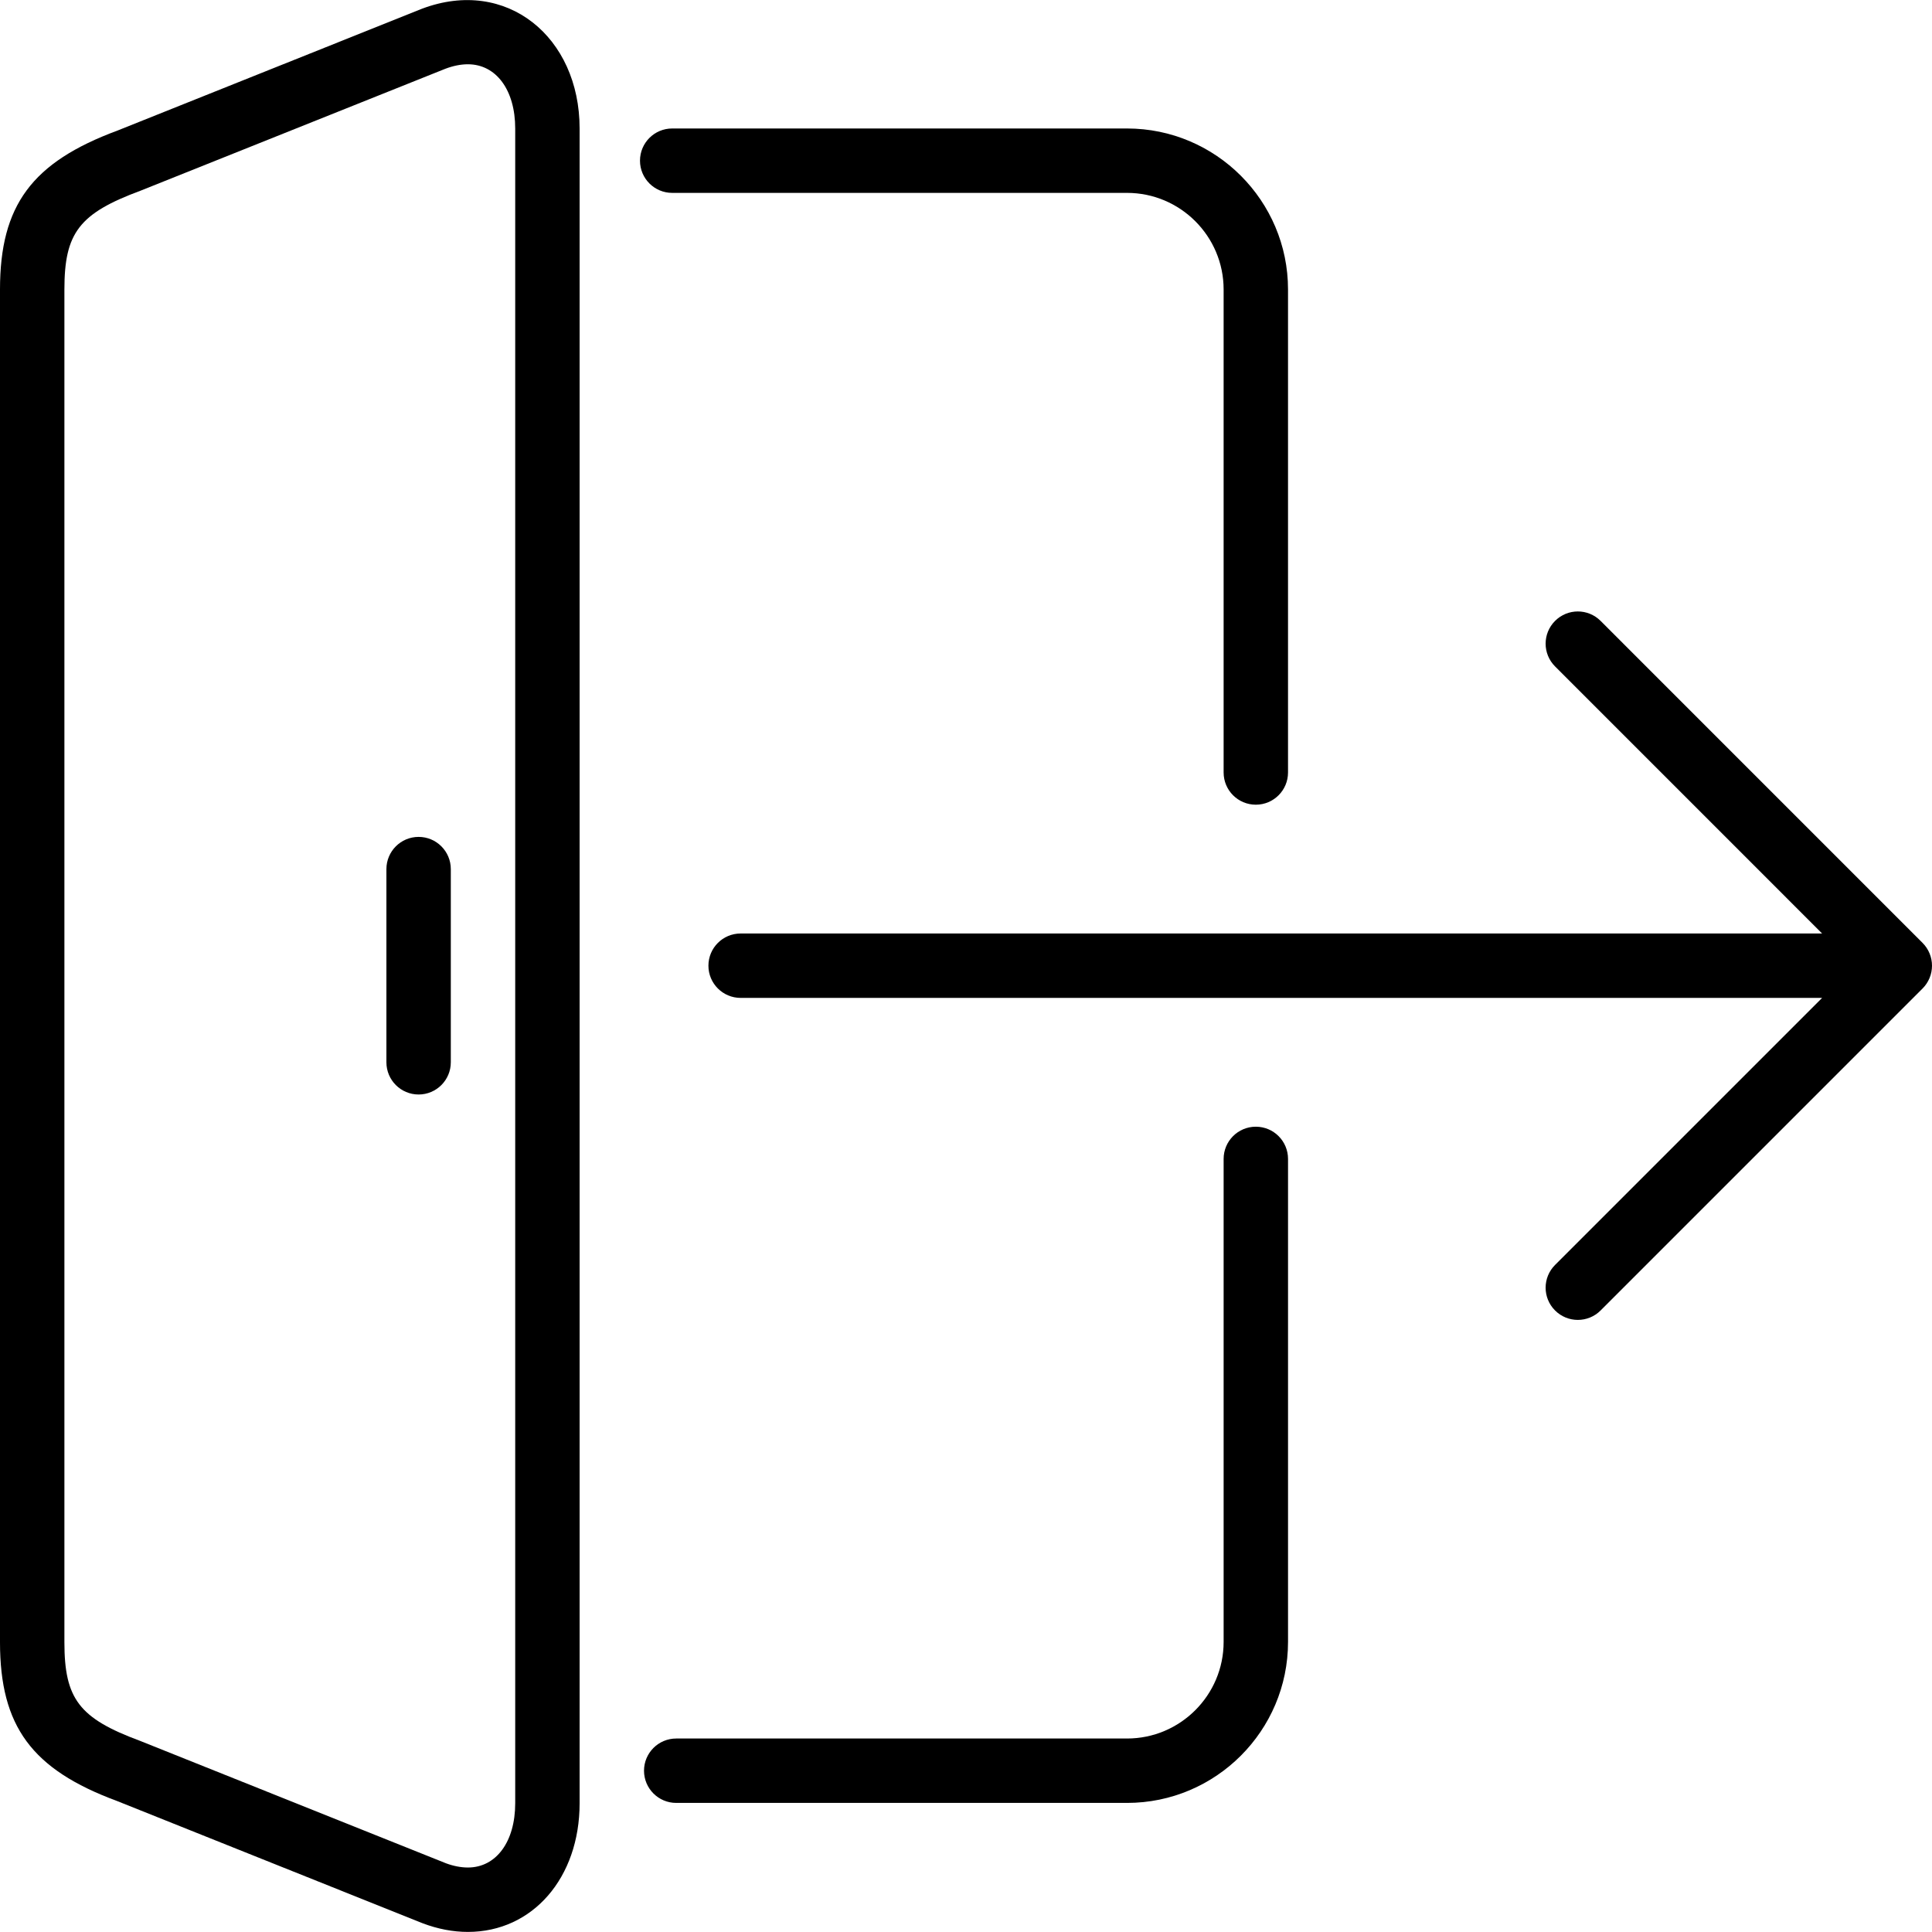
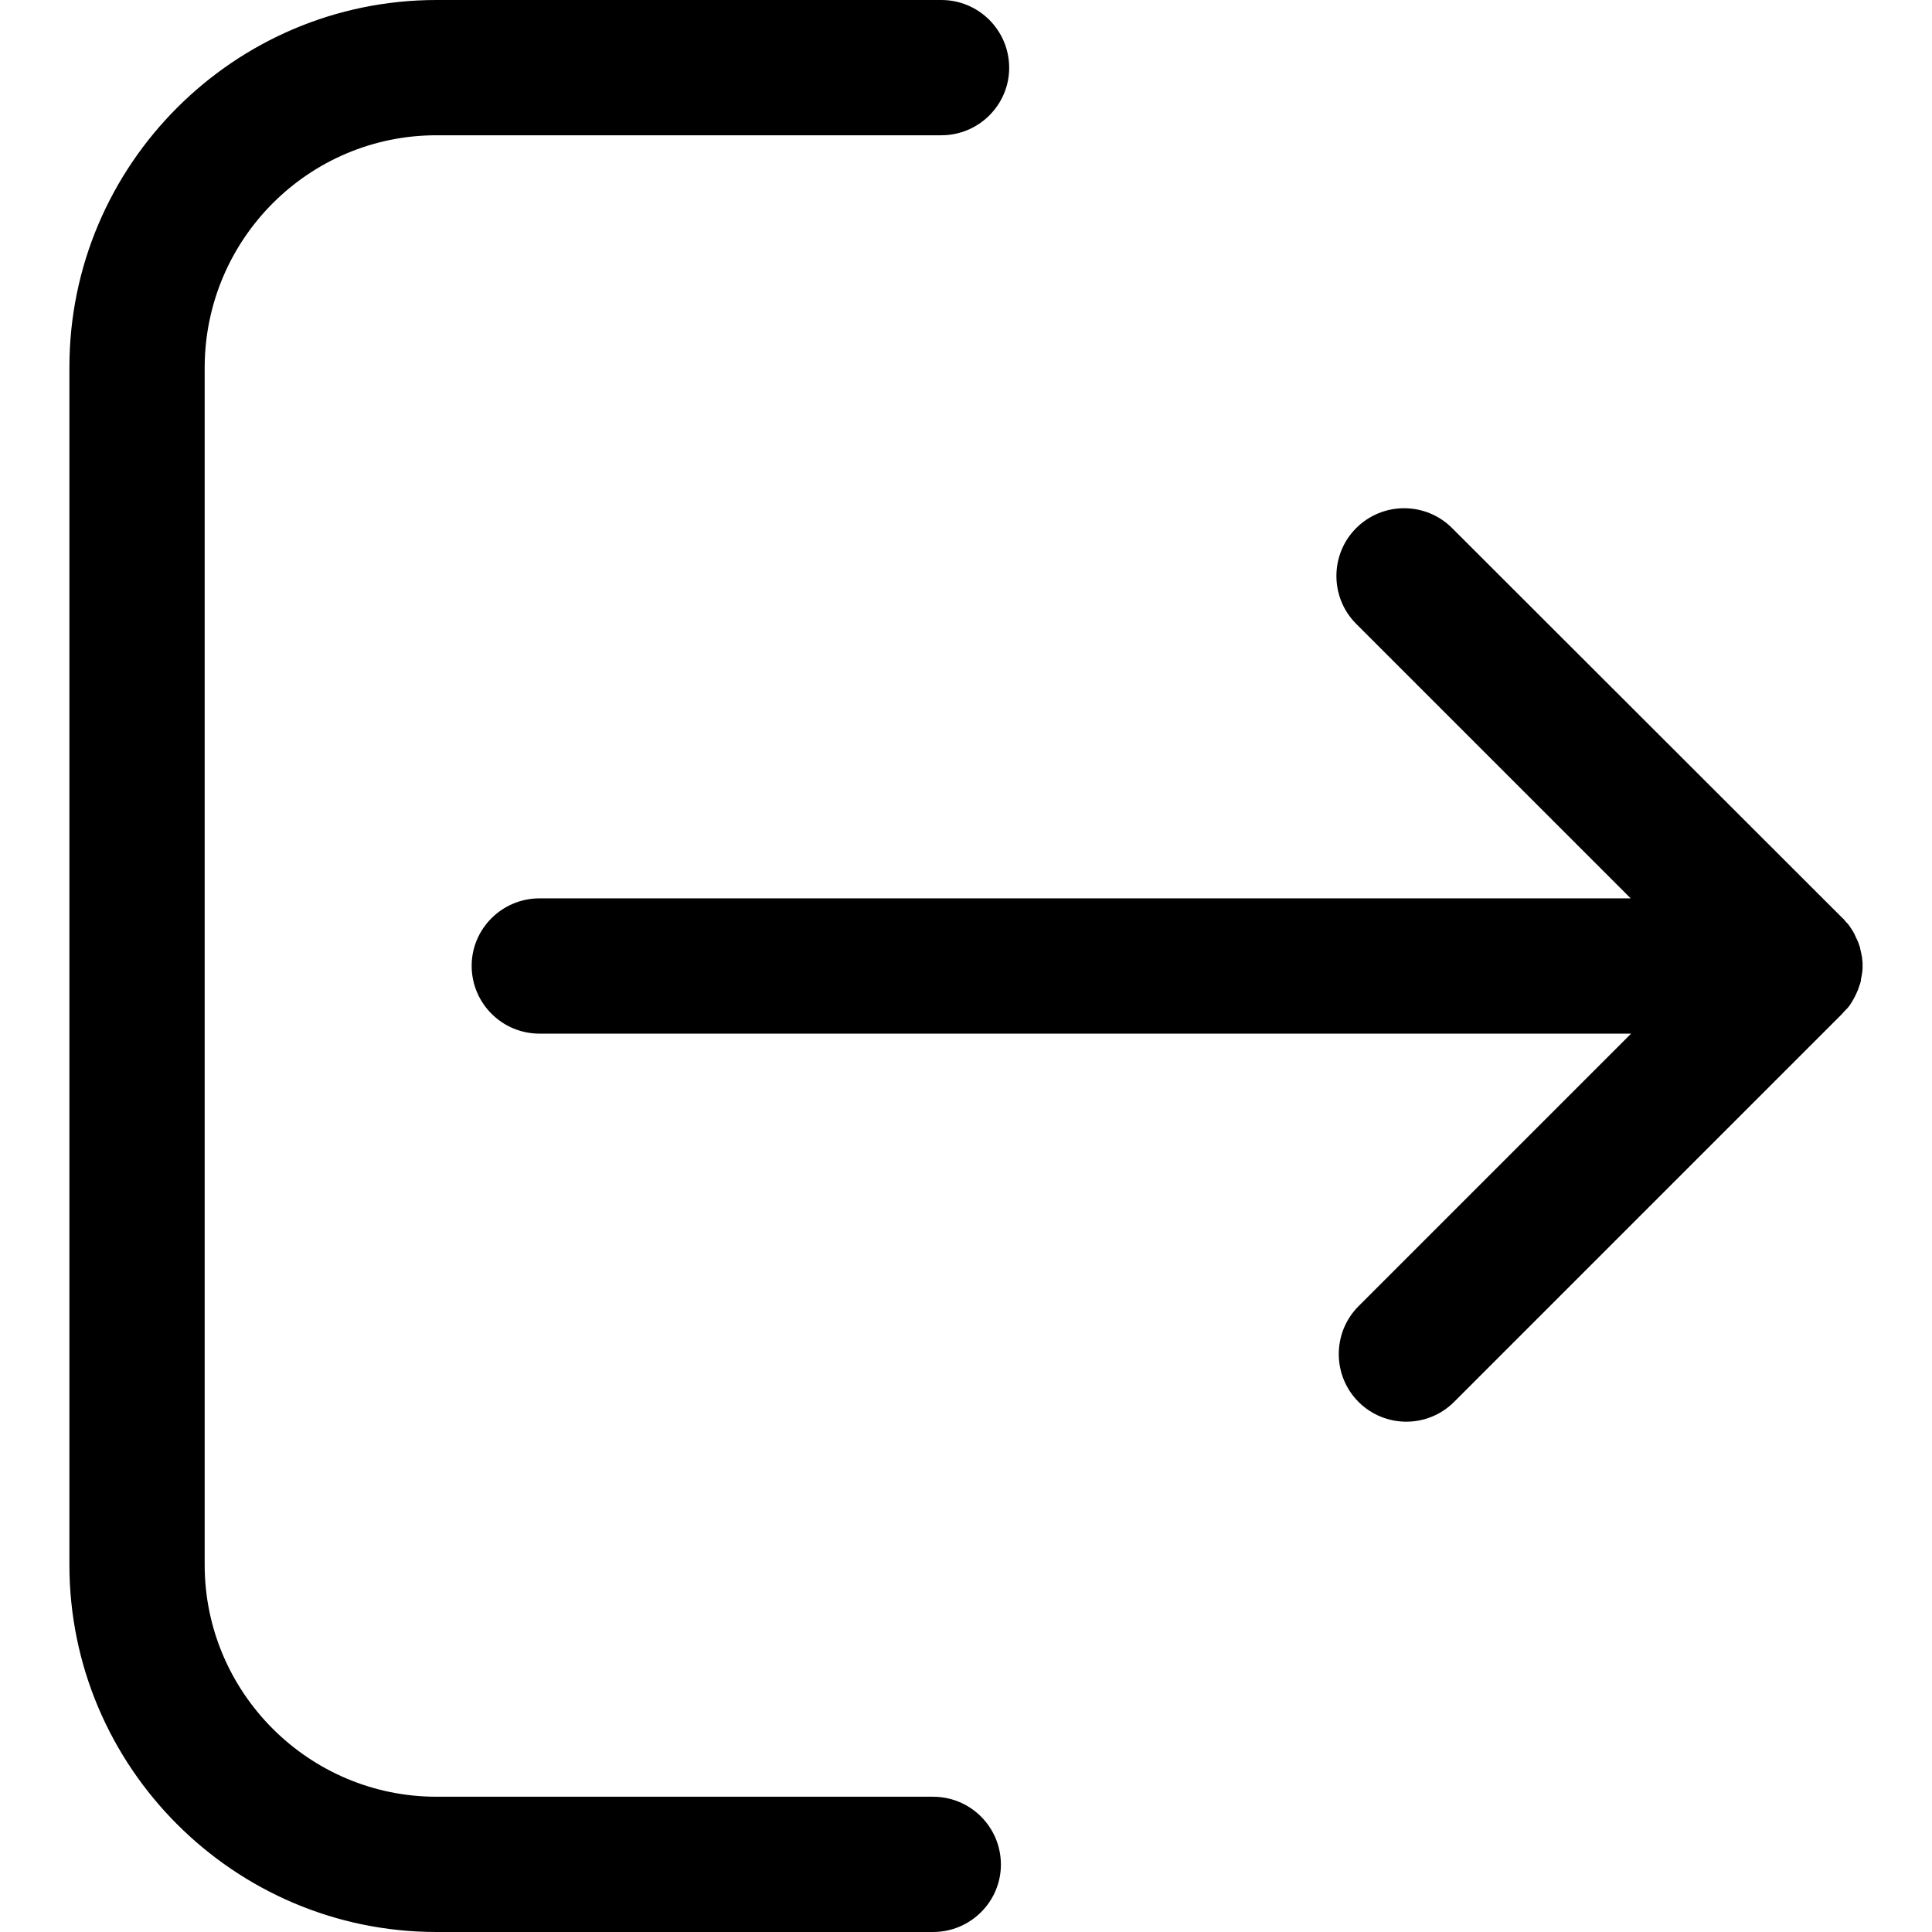
- <svg xmlns="http://www.w3.org/2000/svg" fill="#000000" height="800px" width="800px" version="1.1" id="Layer_1" viewBox="0 0 511.989 511.989" xml:space="preserve">
+ <svg xmlns="http://www.w3.org/2000/svg" fill="#000000" height="800px" width="800px" version="1.1" id="Capa_1" viewBox="0 0 489.9 489.9" xml:space="preserve">
  <g>
    <g>
      <g>
-         <path d="M110.933,221.782c-4.71,0-8.533,3.823-8.533,8.533v51.2c0,4.71,3.823,8.533,8.533,8.533s8.533-3.823,8.533-8.533v-51.2     C119.467,225.605,115.644,221.782,110.933,221.782z" />
-         <path d="M111.855,2.304L31.172,34.586C8.448,43,0,54.418,0,76.715v358.477c0,22.298,8.448,33.715,30.959,42.061l81.058,32.427     c4.011,1.519,8.038,2.287,11.981,2.287c17.152,0,29.602-14.336,29.602-34.091V34.049C153.6,9.78,134.246-6.126,111.855,2.304z      M136.533,477.876c0,10.18-5.035,17.024-12.535,17.024c-1.869,0-3.883-0.401-5.803-1.118L37.103,461.33     c-16.102-5.965-20.036-11.102-20.036-26.138V76.715c0-15.036,3.934-20.164,20.241-26.206l80.725-32.29     c2.082-0.785,4.087-1.186,5.956-1.186c7.501,0,12.544,6.835,12.544,17.016V477.876z" />
-         <path d="M178.133,51.115h120.533c14.114,0,25.6,11.486,25.6,25.6v128c0,4.71,3.814,8.533,8.533,8.533     c4.719,0,8.533-3.823,8.533-8.533v-128c0-23.526-19.14-42.667-42.667-42.667H178.133c-4.71,0-8.533,3.823-8.533,8.533     S173.423,51.115,178.133,51.115z" />
-         <path d="M332.8,298.582c-4.719,0-8.533,3.823-8.533,8.533v128c0,14.114-11.486,25.6-25.6,25.6H179.2     c-4.71,0-8.533,3.823-8.533,8.533s3.823,8.533,8.533,8.533h119.467c23.526,0,42.667-19.14,42.667-42.667v-128     C341.333,302.405,337.519,298.582,332.8,298.582z" />
-         <path d="M511.343,252.655c-0.435-1.05-1.058-1.988-1.852-2.782l-85.325-85.333c-3.337-3.336-8.73-3.336-12.066,0     c-3.337,3.337-3.337,8.73,0,12.066l70.767,70.775H196.267c-4.71,0-8.533,3.823-8.533,8.533c0,4.71,3.823,8.533,8.533,8.533     h286.601L412.1,335.215c-3.337,3.337-3.337,8.73,0,12.066c1.664,1.664,3.849,2.5,6.033,2.5c2.185,0,4.369-0.836,6.033-2.5     l85.325-85.325c0.794-0.794,1.417-1.732,1.852-2.782C512.205,257.093,512.205,254.738,511.343,252.655z" />
+         <path d="M468.3,255.8c0.1-0.1,0.1-0.1,0.2-0.2c0.3-0.4,0.6-0.7,0.8-1.1c0.1-0.1,0.1-0.2,0.2-0.3c0.2-0.4,0.5-0.8,0.7-1.2     c0-0.1,0.1-0.2,0.1-0.2c0.2-0.4,0.4-0.8,0.6-1.3c0-0.1,0-0.1,0.1-0.2c0.2-0.4,0.3-0.9,0.5-1.4c0-0.1,0-0.2,0.1-0.2     c0.1-0.5,0.3-0.9,0.3-1.4c0-0.2,0-0.3,0.1-0.5c0.1-0.4,0.1-0.8,0.2-1.2c0.1-0.6,0.1-1.1,0.1-1.7c0-0.6,0-1.1-0.1-1.7     c0-0.4-0.1-0.8-0.2-1.2c0-0.2,0-0.3-0.1-0.5c-0.1-0.5-0.2-0.9-0.3-1.4c0-0.1,0-0.2-0.1-0.2c-0.1-0.5-0.3-0.9-0.5-1.4     c0-0.1,0-0.1-0.1-0.2c-0.2-0.4-0.4-0.9-0.6-1.3c0-0.1-0.1-0.2-0.1-0.2c-0.2-0.4-0.4-0.8-0.7-1.2c-0.1-0.1-0.1-0.2-0.2-0.3     c-0.3-0.4-0.5-0.8-0.8-1.1c-0.1-0.1-0.1-0.1-0.2-0.2c-0.4-0.4-0.7-0.9-1.2-1.3l-98.9-98.8c-6.7-6.7-17.6-6.7-24.3,0     c-6.7,6.7-6.7,17.6,0,24.3l69.6,69.6H136.8c-9.5,0-17.2,7.7-17.2,17.1c0,9.5,7.7,17.2,17.2,17.2h276.8l-69.1,69.1     c-6.7,6.7-6.7,17.6,0,24.3c3.3,3.3,7.7,5,12.1,5s8.8-1.7,12.1-5l98.3-98.3C467.5,256.6,467.9,256.2,468.3,255.8z" />
+         <path d="M110.7,34.3h128c9.5,0,17.2-7.7,17.2-17.1c0-9.5-7.7-17.2-17.2-17.2h-128C59.4,0,17.6,41.8,17.6,93.1v303.7     c0,51.3,41.8,93.1,93.1,93.1h125.9c9.5,0,17.2-7.7,17.2-17.1c0-9.5-7.7-17.2-17.2-17.2H110.7c-32.4,0-58.8-26.4-58.8-58.8V93.1     C52,60.6,78.3,34.3,110.7,34.3z" />
      </g>
    </g>
+     <g>
+ 	</g>
+     <g>
+ 	</g>
+     <g>
+ 	</g>
+     <g>
+ 	</g>
+     <g>
+ 	</g>
+     <g>
+ 	</g>
+     <g>
+ 	</g>
+     <g>
+ 	</g>
+     <g>
+ 	</g>
+     <g>
+ 	</g>
+     <g>
+ 	</g>
+     <g>
+ 	</g>
+     <g>
+ 	</g>
+     <g>
+ 	</g>
+     <g>
+ 	</g>
  </g>
</svg>
